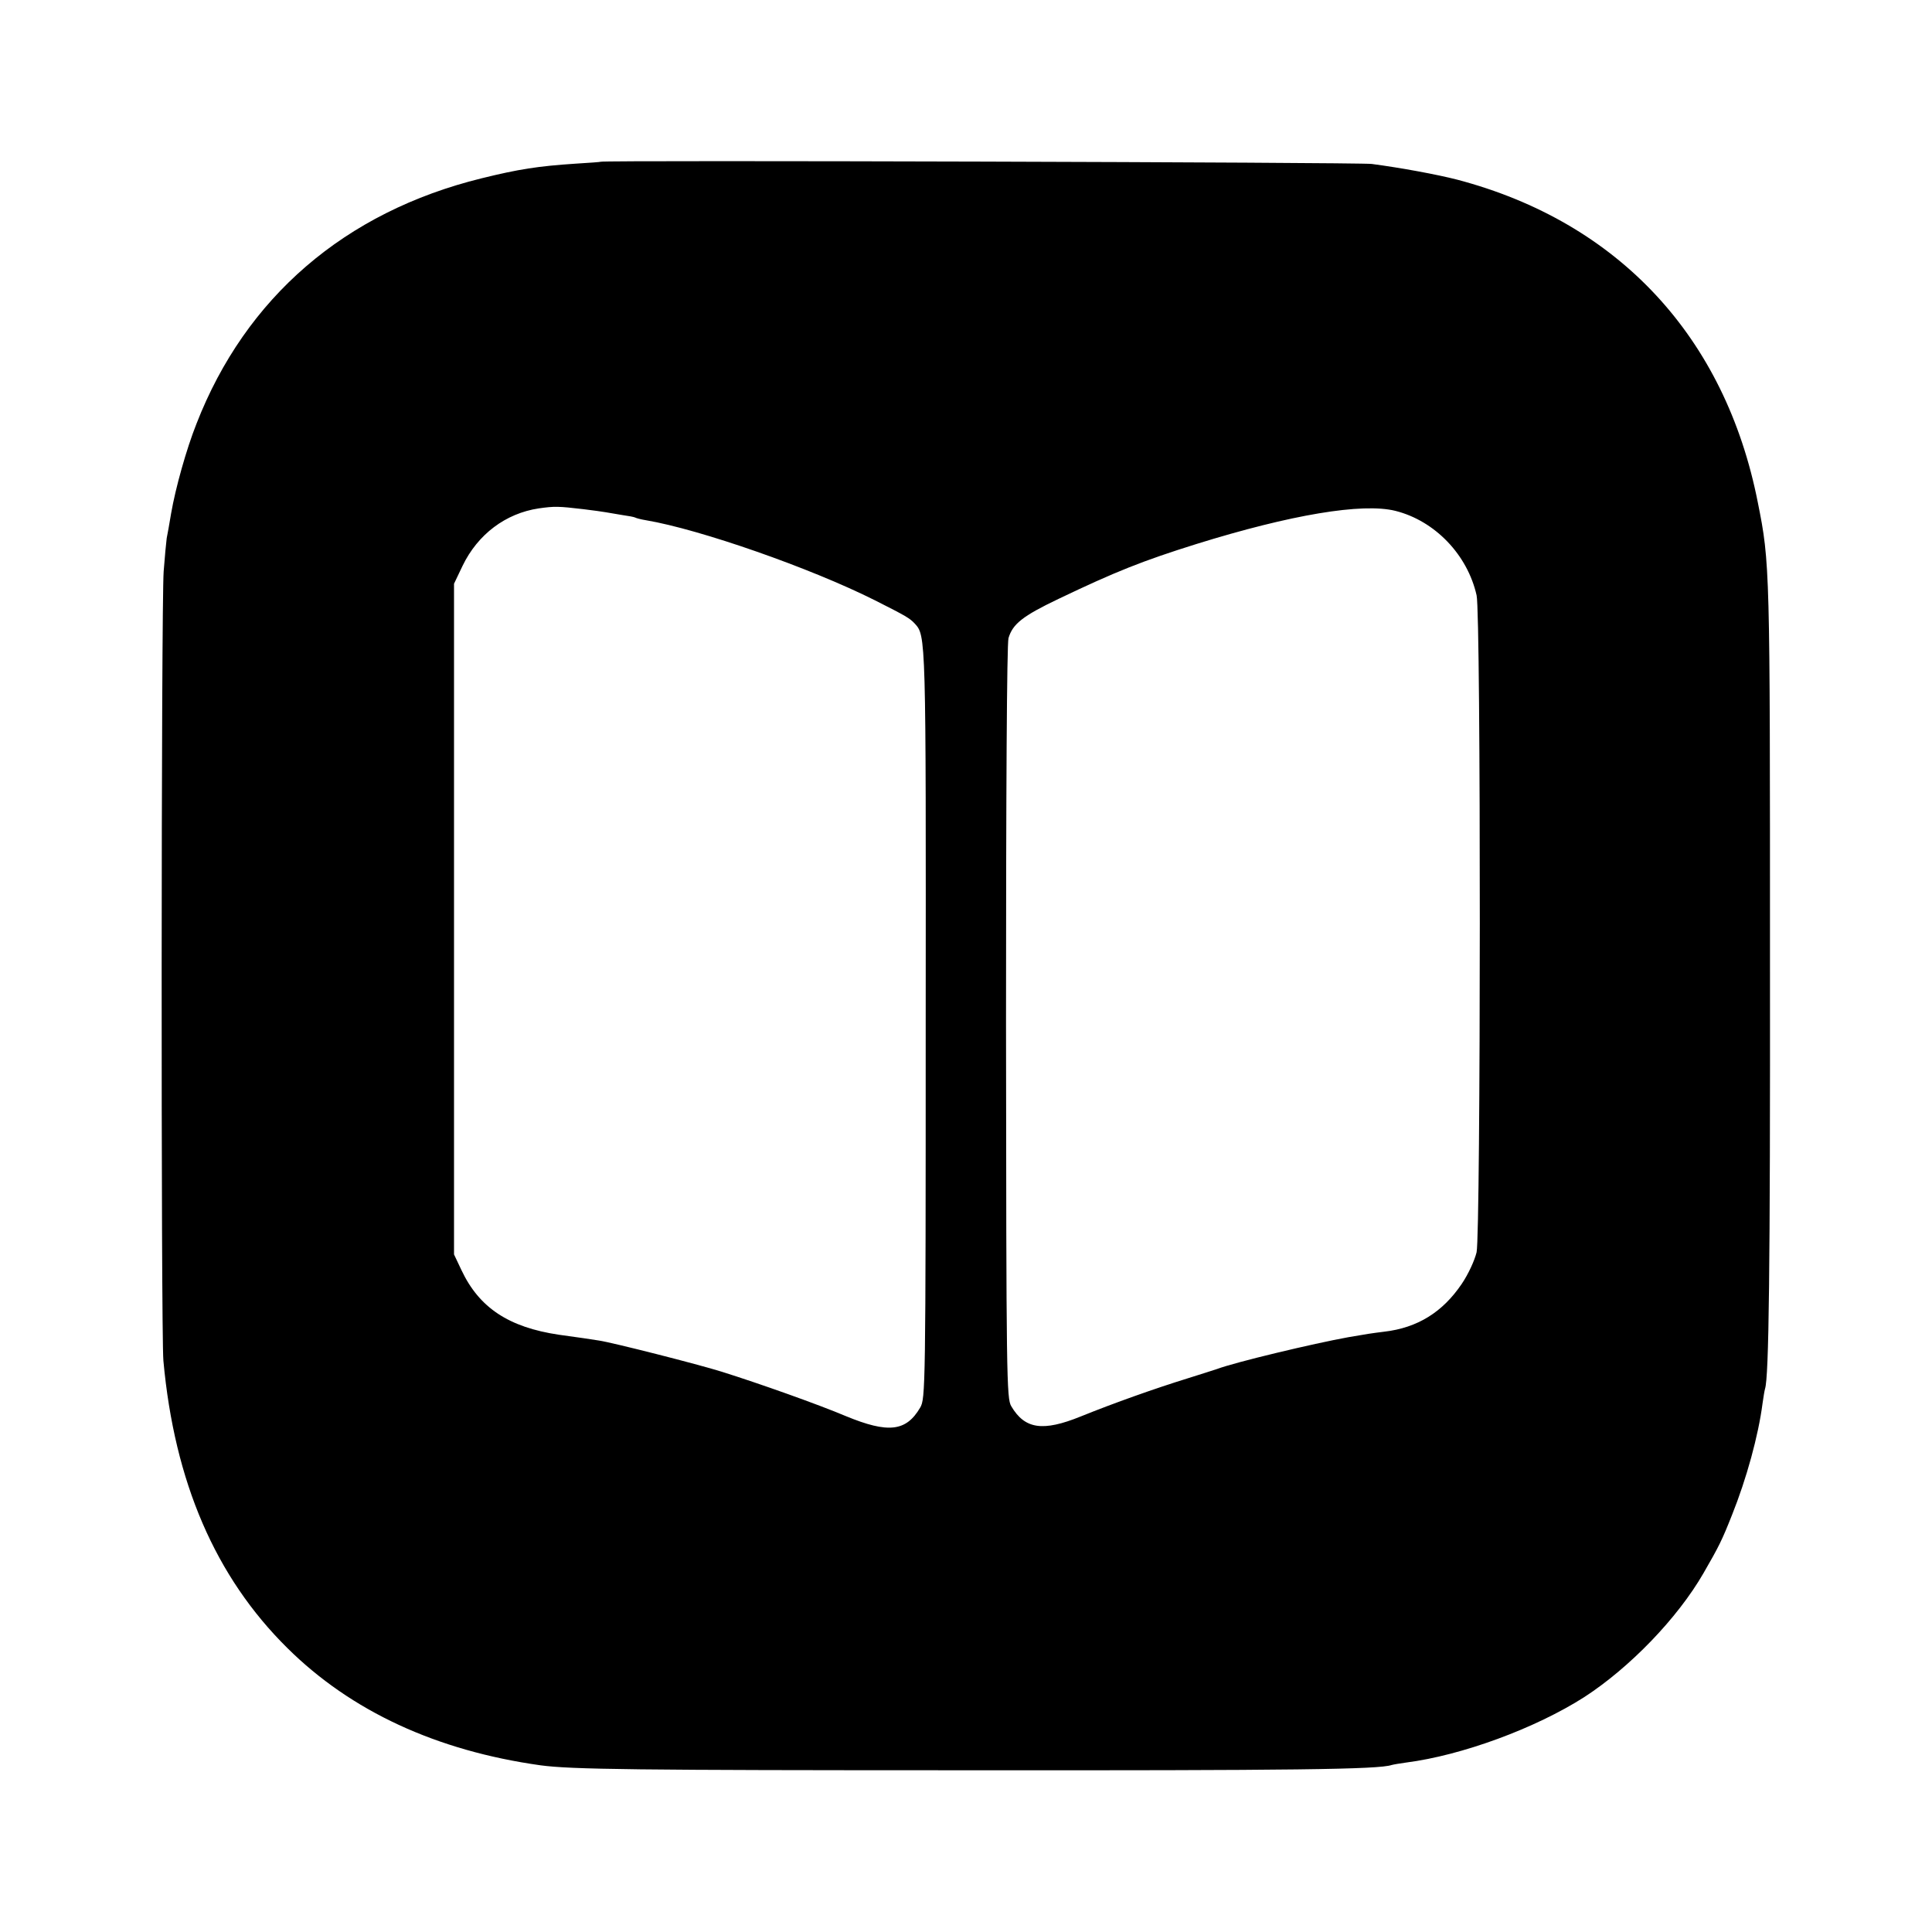
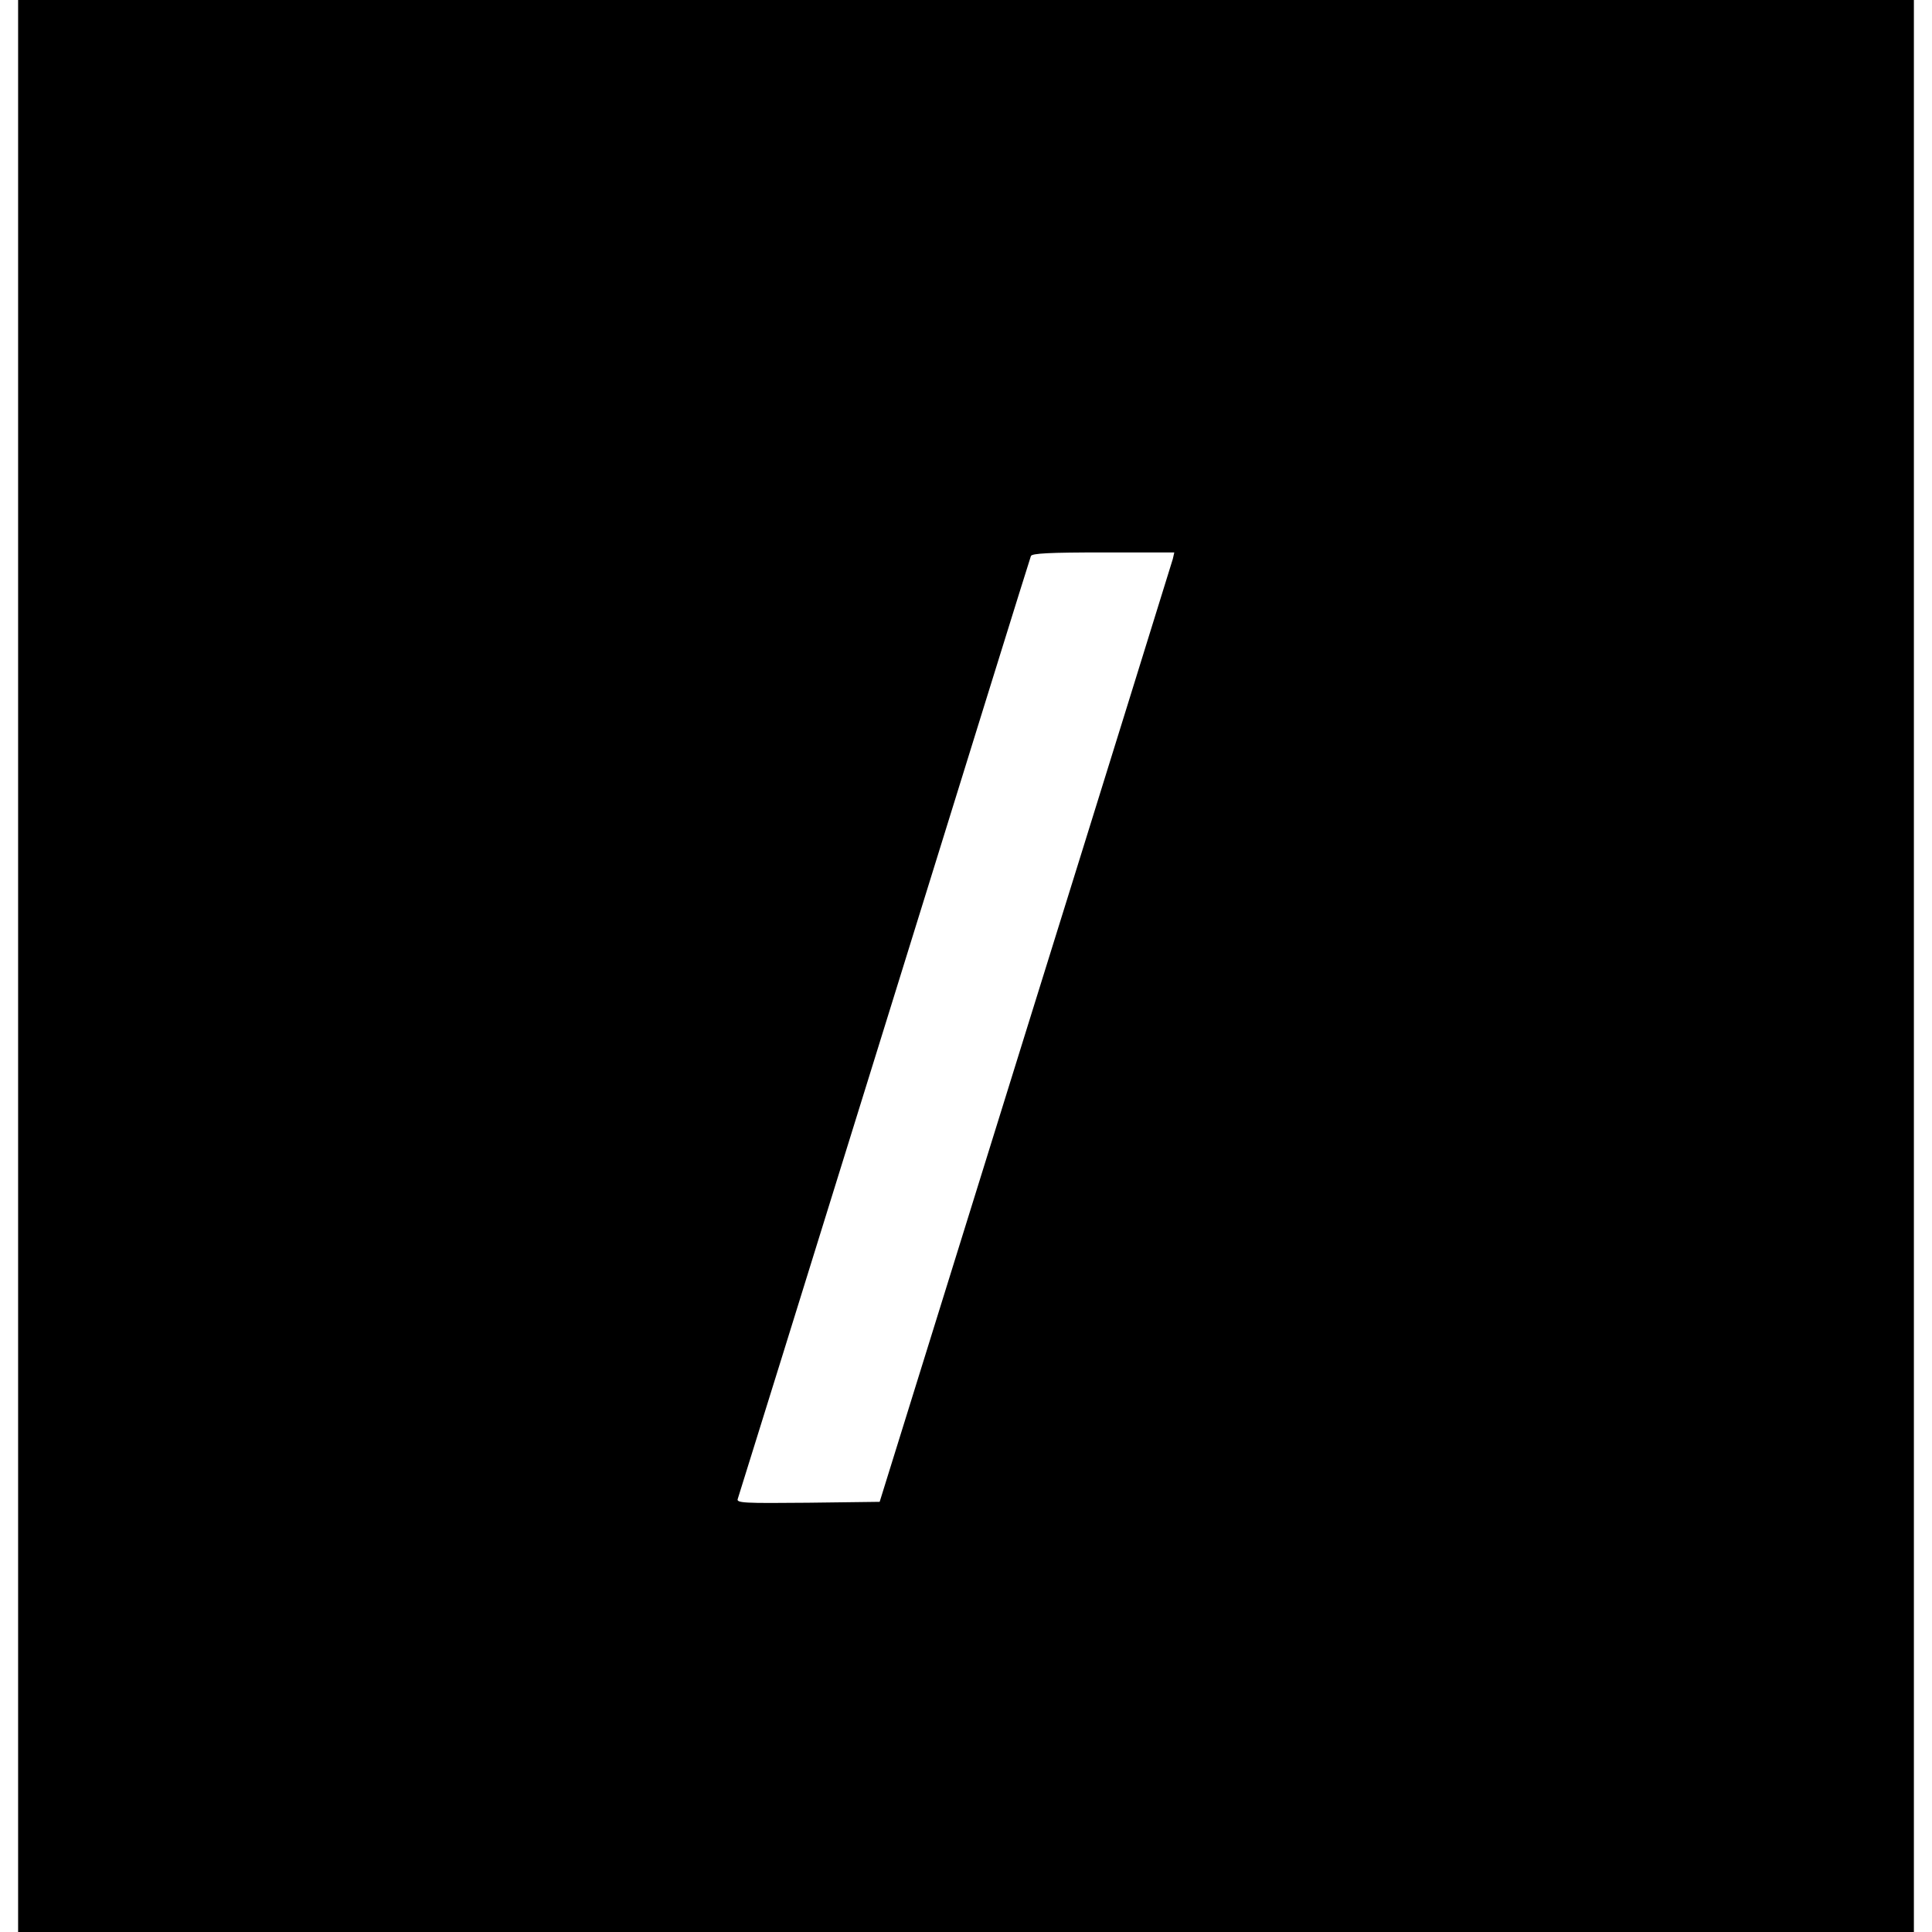
- <svg xmlns="http://www.w3.org/2000/svg" version="1.0" width="700pt" height="700pt" viewBox="0 0 700 700" preserveAspectRatio="xMidYMid meet">
-   <g transform="translate(0,700) scale(0.1,-0.1)" fill="#000000" stroke="none">
-     <path d="M2177 6414 c-1 -1 -42 -4 -92 -7 -136 -9 -206 -20 -340 -53 -496 -122 -855 -432 -1033 -889 -37 -93 -76 -233 -92 -325 -6 -36 -13 -76 -16 -90 -2 -14 -7 -68 -11 -120 -9 -119 -10 -2758 -1 -2860 40 -439 188 -783 449 -1041 231 -229 540 -372 917 -425 111 -15 342 -18 1537 -18 1196 -1 1500 3 1547 19 7 2 31 6 53 9 202 26 468 124 645 237 165 107 338 286 432 449 56 97 67 119 103 210 53 132 96 289 111 405 3 22 7 46 9 53 14 42 19 423 18 1567 0 1407 0 1425 -44 1644 -118 600 -505 1016 -1089 1170 -74 19 -204 43 -310 57 -47 6 -2786 14 -2793 8z m-62 -1259 c33 -4 69 -9 80 -11 10 -2 37 -6 59 -10 22 -3 43 -7 47 -9 3 -2 21 -7 40 -10 195 -33 596 -173 829 -290 115 -58 126 -65 144 -84 41 -45 41 -36 40 -1447 0 -1330 -1 -1361 -20 -1394 -51 -87 -116 -94 -269 -31 -99 42 -316 119 -450 161 -86 27 -397 106 -445 113 -19 3 -84 13 -145 21 -182 27 -289 98 -353 234 l-27 57 0 1215 0 1215 31 65 c55 114 156 190 276 208 57 8 70 8 163 -3z m2941 -6 c143 -36 261 -159 294 -306 16 -68 15 -2308 0 -2380 -7 -29 -29 -78 -54 -115 -69 -102 -160 -159 -281 -173 -48 -6 -61 -8 -130 -20 -127 -23 -408 -90 -475 -115 -14 -5 -63 -20 -110 -35 -113 -35 -263 -88 -384 -137 -138 -56 -203 -46 -252 37 -17 28 -18 102 -19 1390 0 831 3 1373 9 1393 15 51 51 80 181 142 207 99 305 138 500 199 341 106 601 150 721 120z" />
+ <svg xmlns="http://www.w3.org/2000/svg" version="1.0" width="640pt" height="640pt" viewBox="0 0 640 640" preserveAspectRatio="xMidYMid meet">
+   <g transform="translate(0,640) scale(0.1,-0.1)" fill="#000000" stroke="none">
+     <path d="M60 3200 l0 -3200 3140 0 3140 0 0 3200 0 3200 -3140 0 -3140 0 0 -3200z m3825 1348 c-4 -13 -223 -720 -489 -1573 l-482 -1550 -238 -3 c-211 -2 -238 -1 -232 13 3 9 222 712 486 1563 264 851 482 1553 485 1560 3 9 61 12 240 12 l235 0 -5 -22z" />
  </g>
</svg>
